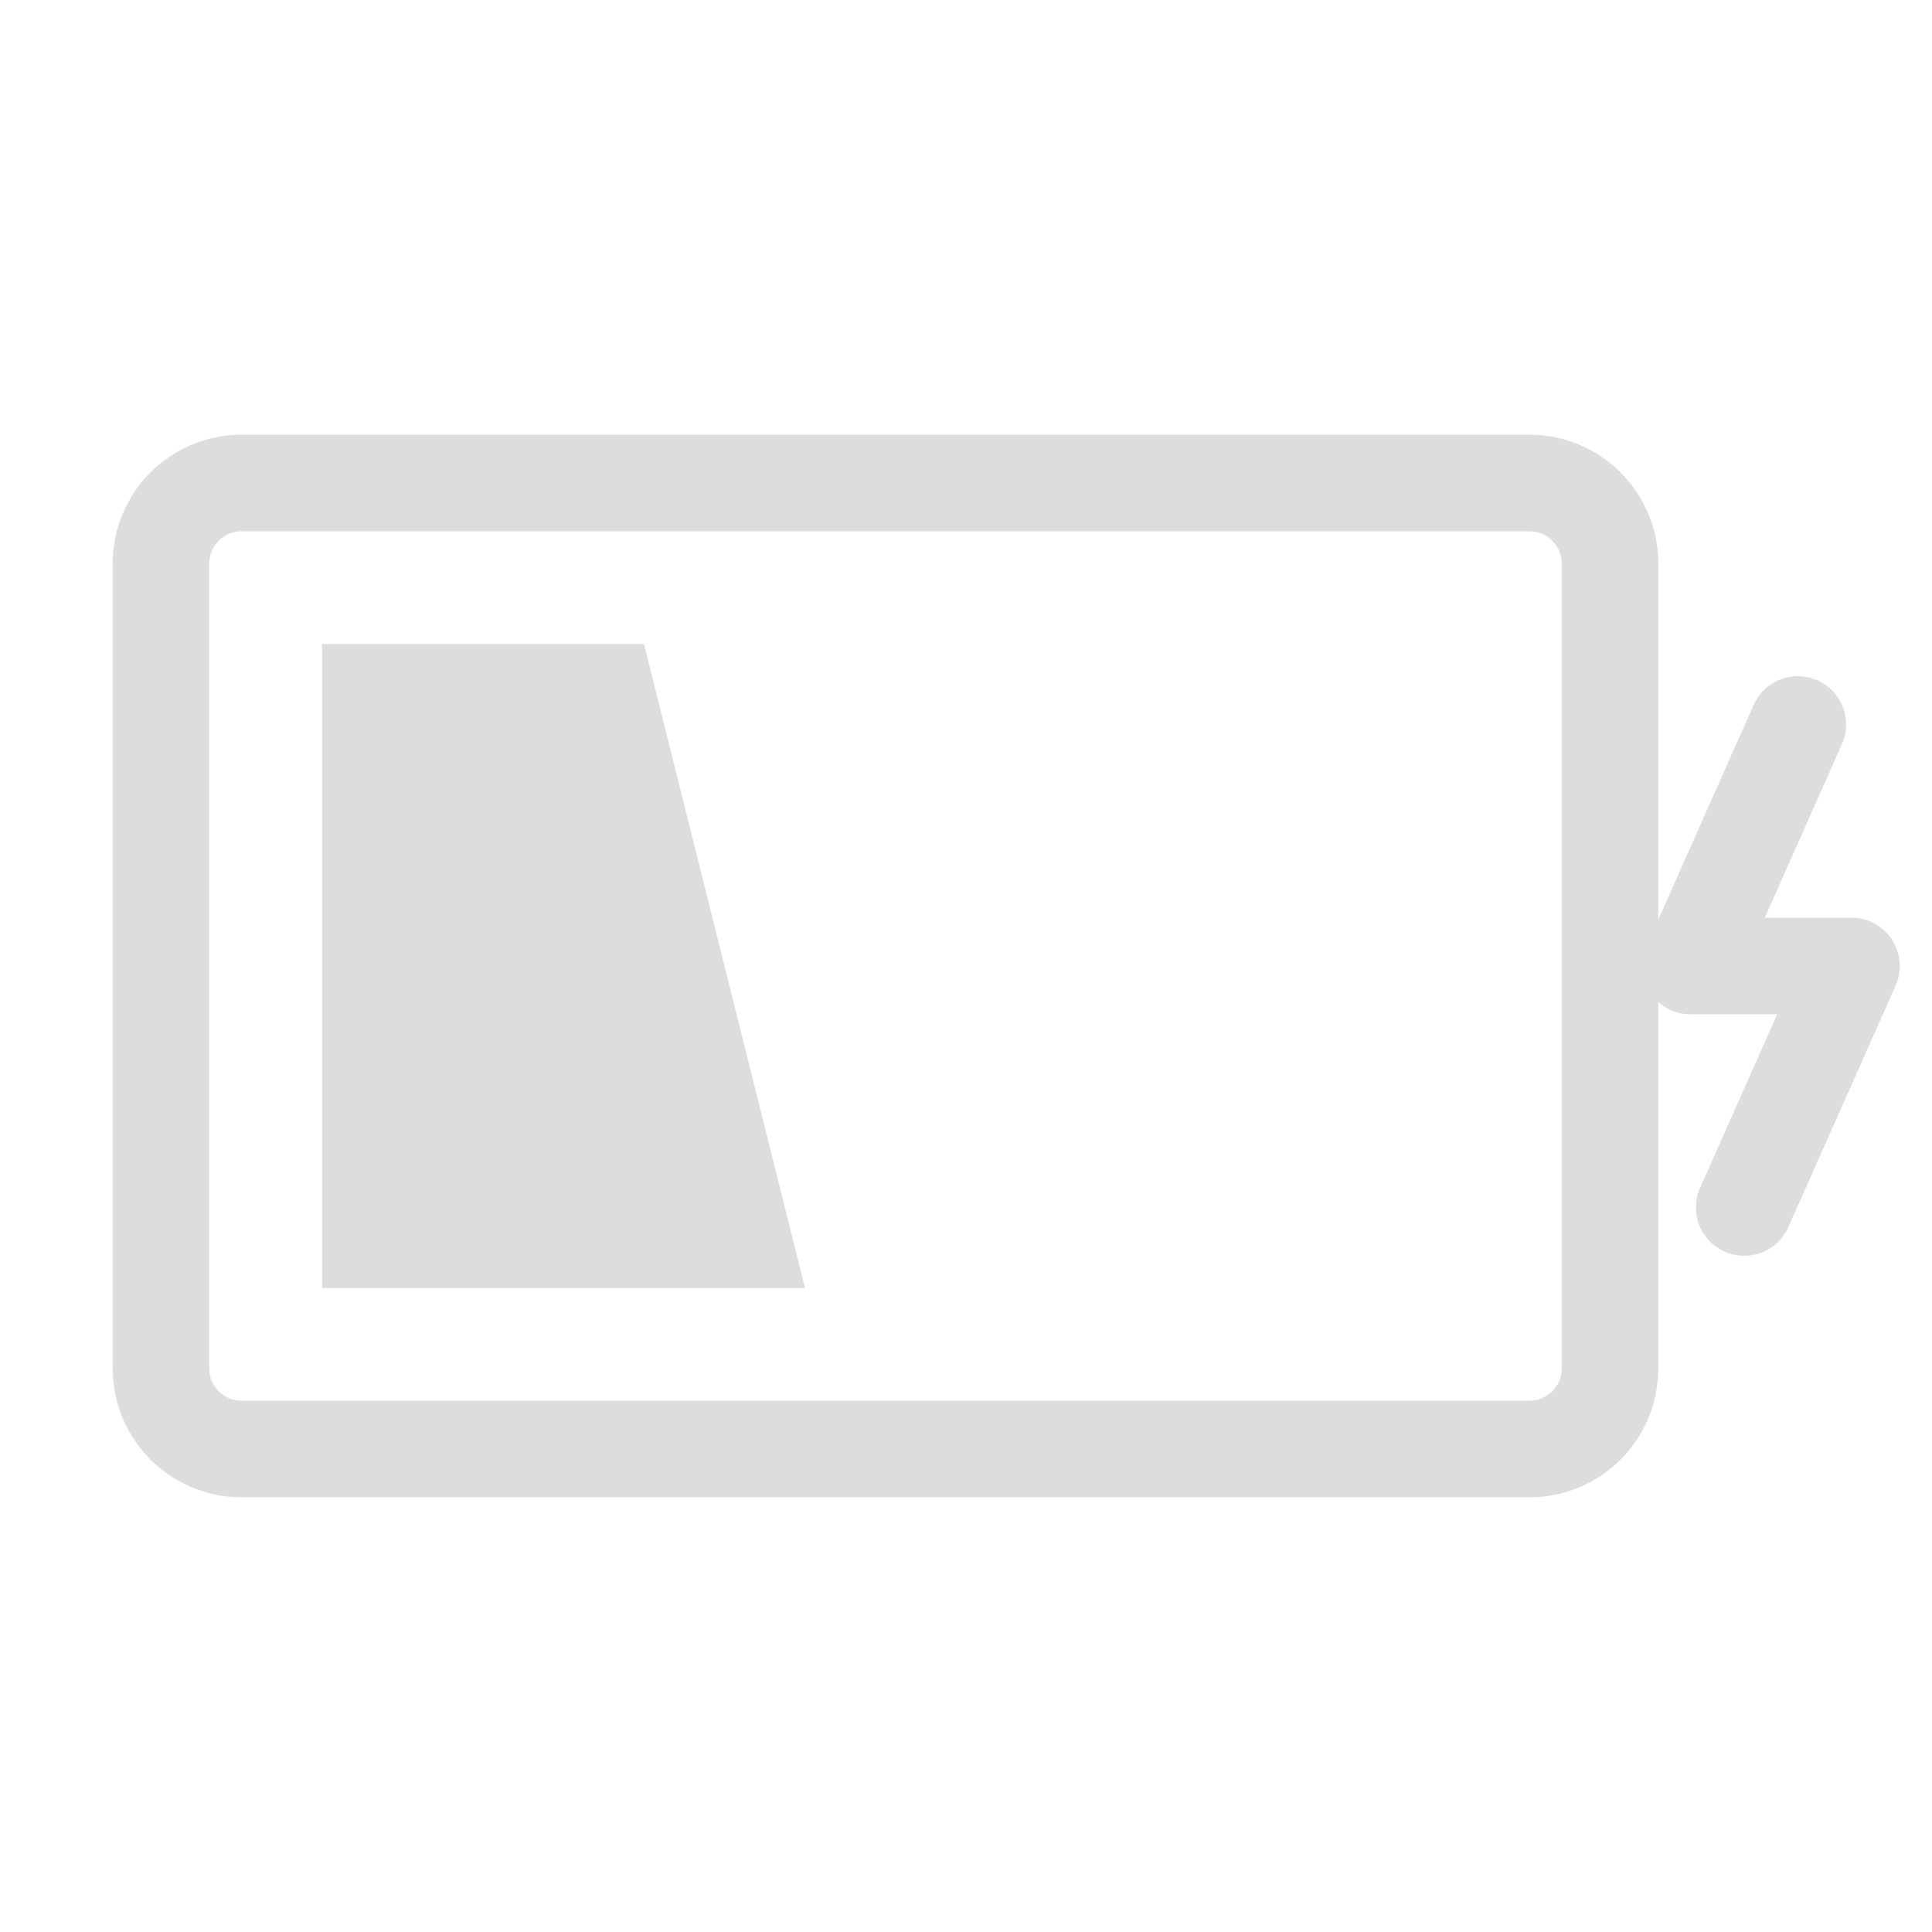
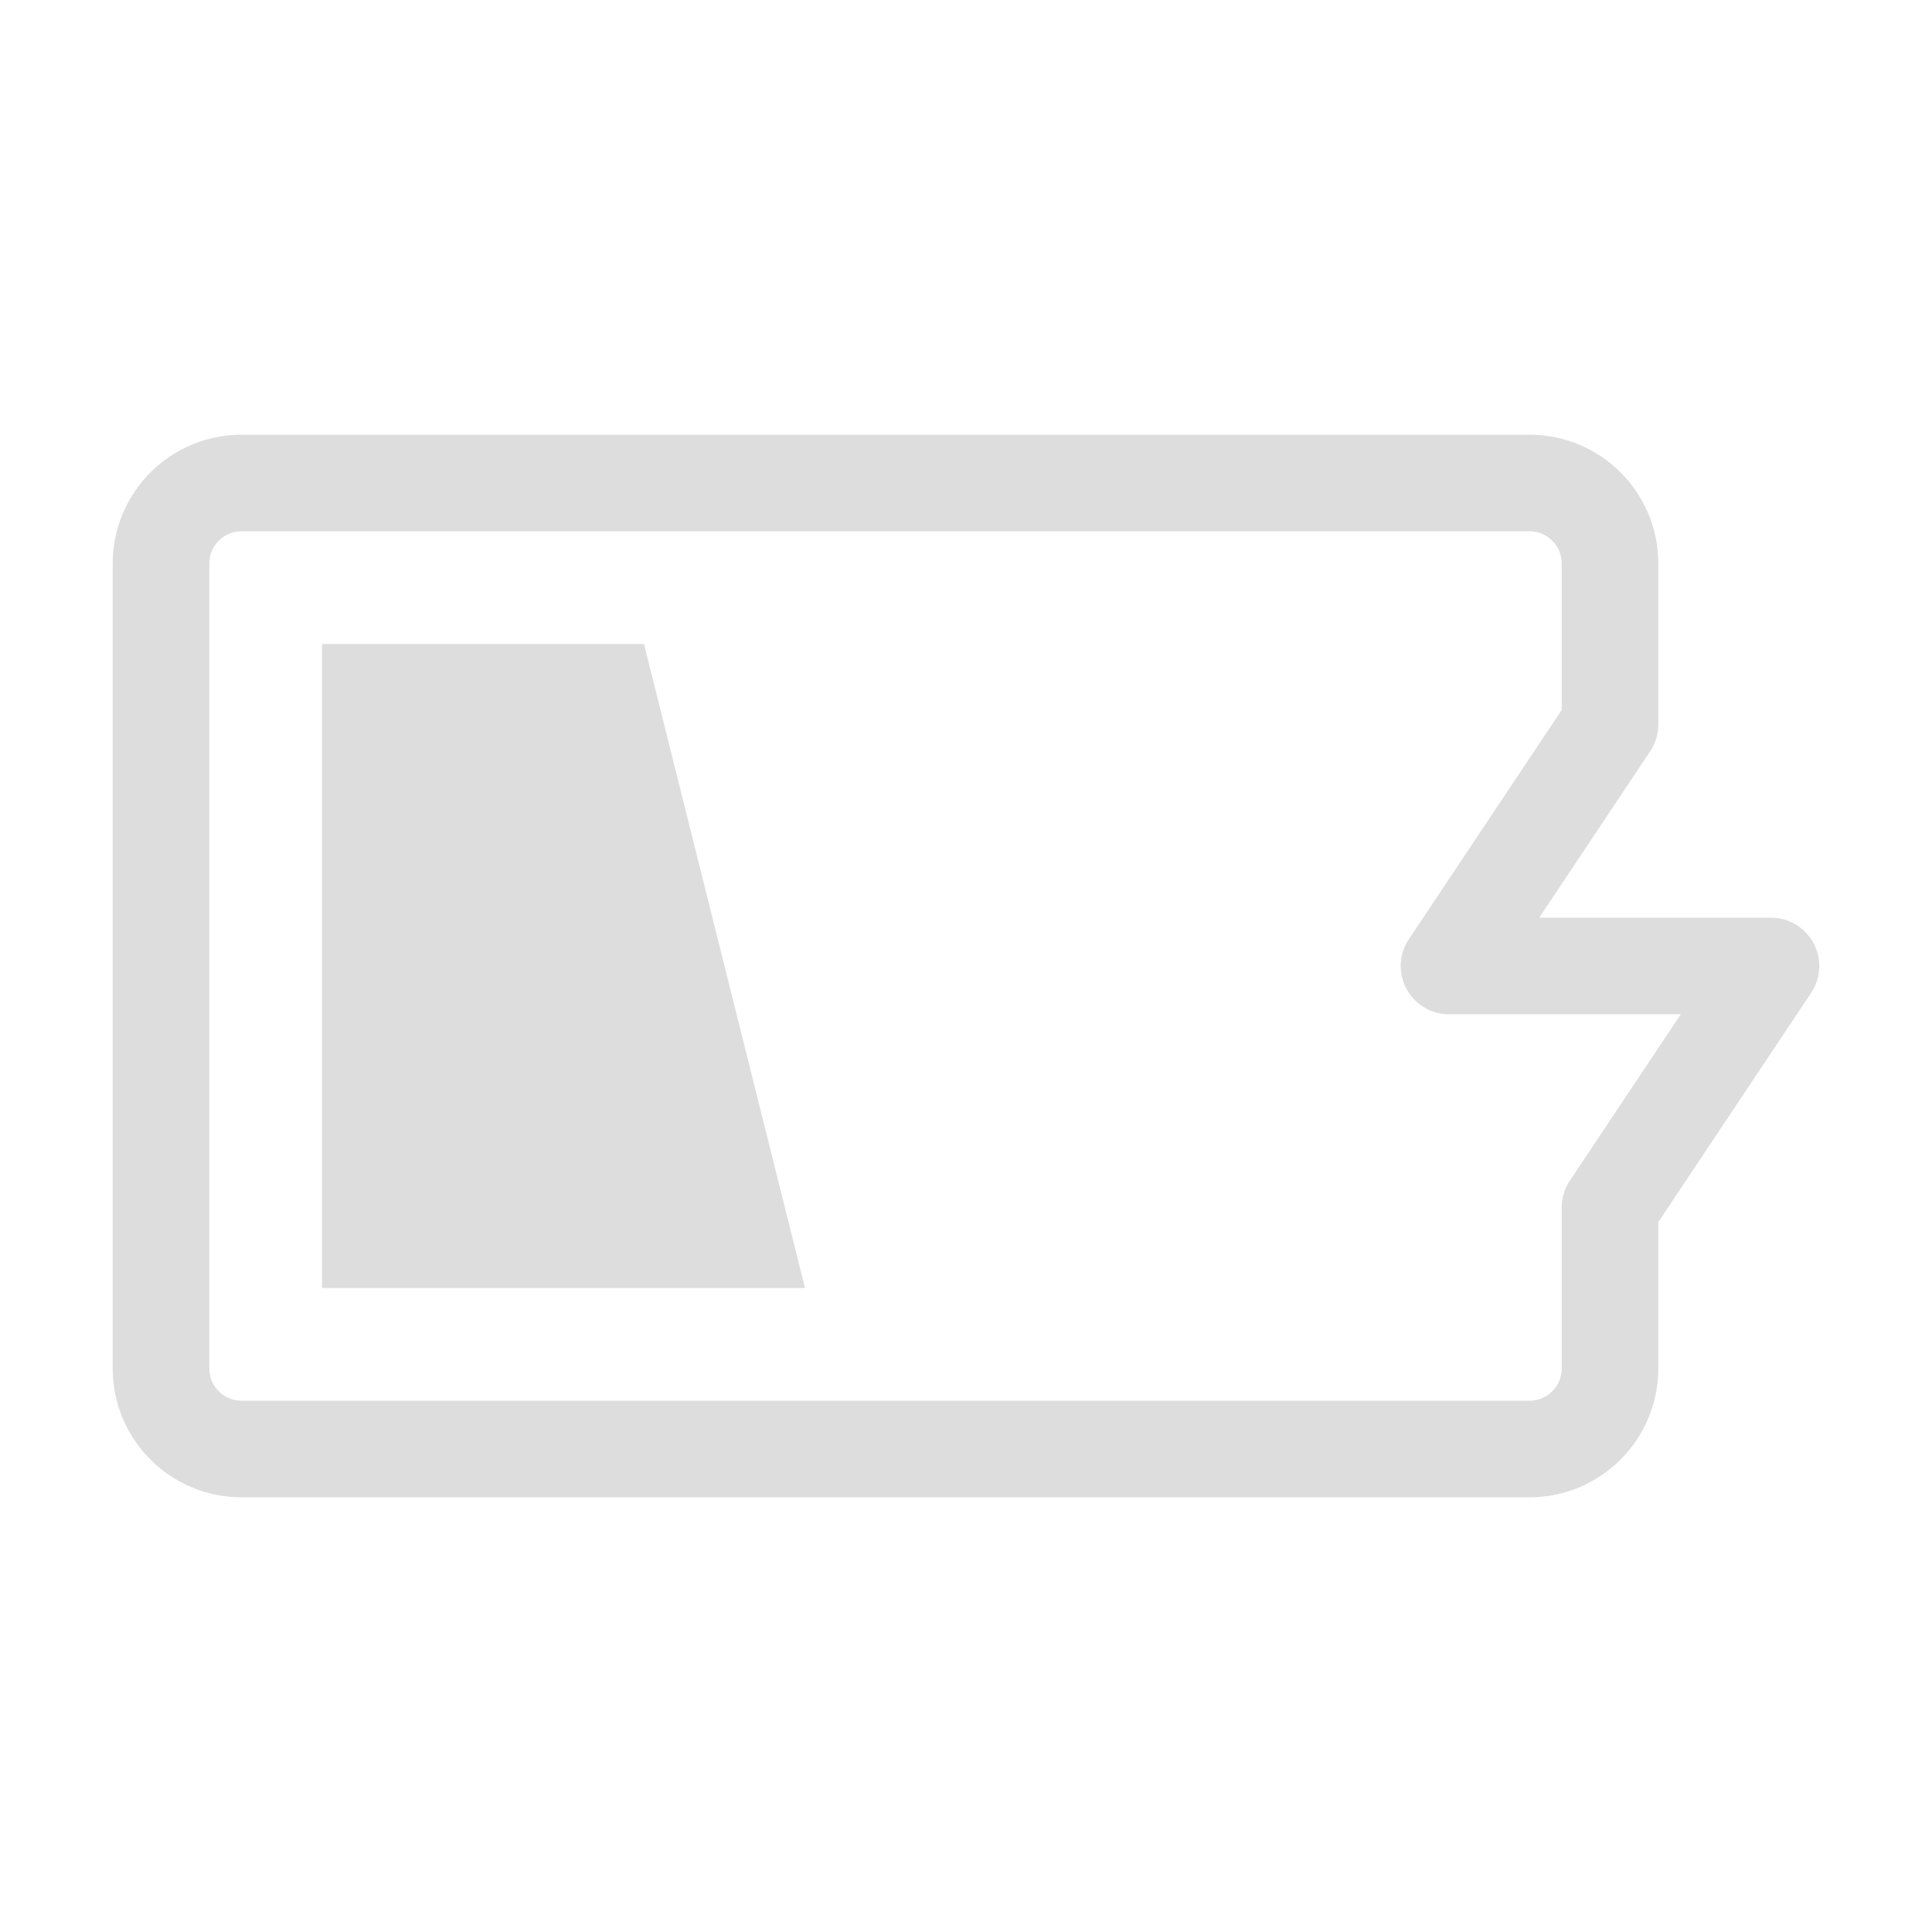
<svg xmlns="http://www.w3.org/2000/svg" width="24" height="24" viewBox="0 0 24 24" fill="none">
-   <path d="M19 6H3C2.448 6 2 6.448 2 7V17C2 17.552 2.448 18 3 18H19C19.552 18 20 17.552 20 17V7C20 6.448 19.552 6 19 6Z" stroke="#DDDDDD" stroke-width="1.2" />
+   <path d="M19 6H3C2.448 6 2 6.448 2 7V17C2 17.552 2.448 18 3 18H19C19.552 18 20 17.552 20 17V15L22 12H18L20 9V7C20 6.448 19.552 6 19 6Z" stroke="#DDDDDD" stroke-width="1.2" stroke-linejoin="round" />
  <path d="M4 8H8L10 16H4V8Z" fill="#DDDDDD" />
-   <path d="M22.333 9L21 12H23L21.667 15" stroke="#DDDDDD" stroke-width="1.2" stroke-linecap="round" stroke-linejoin="round" />
</svg>
